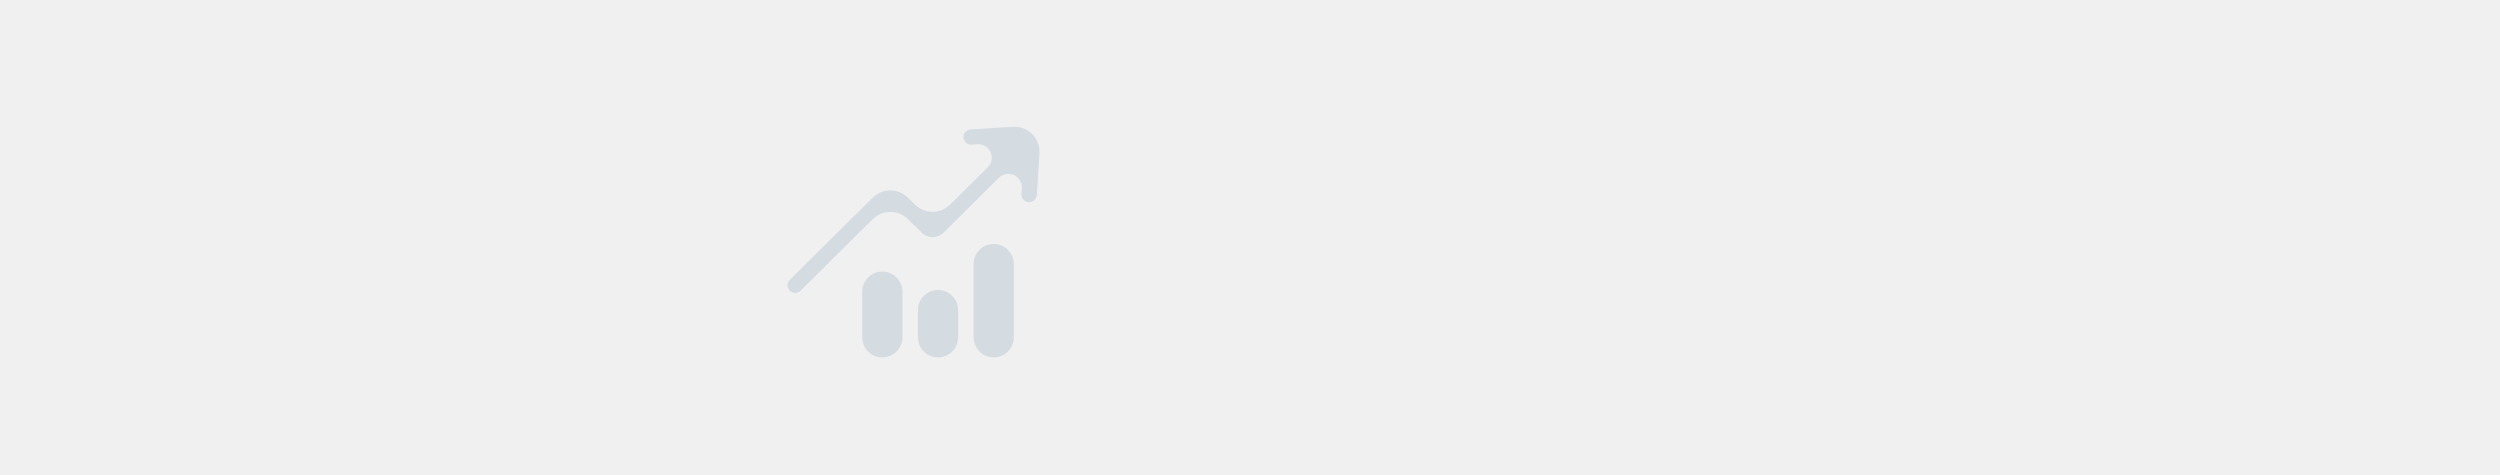
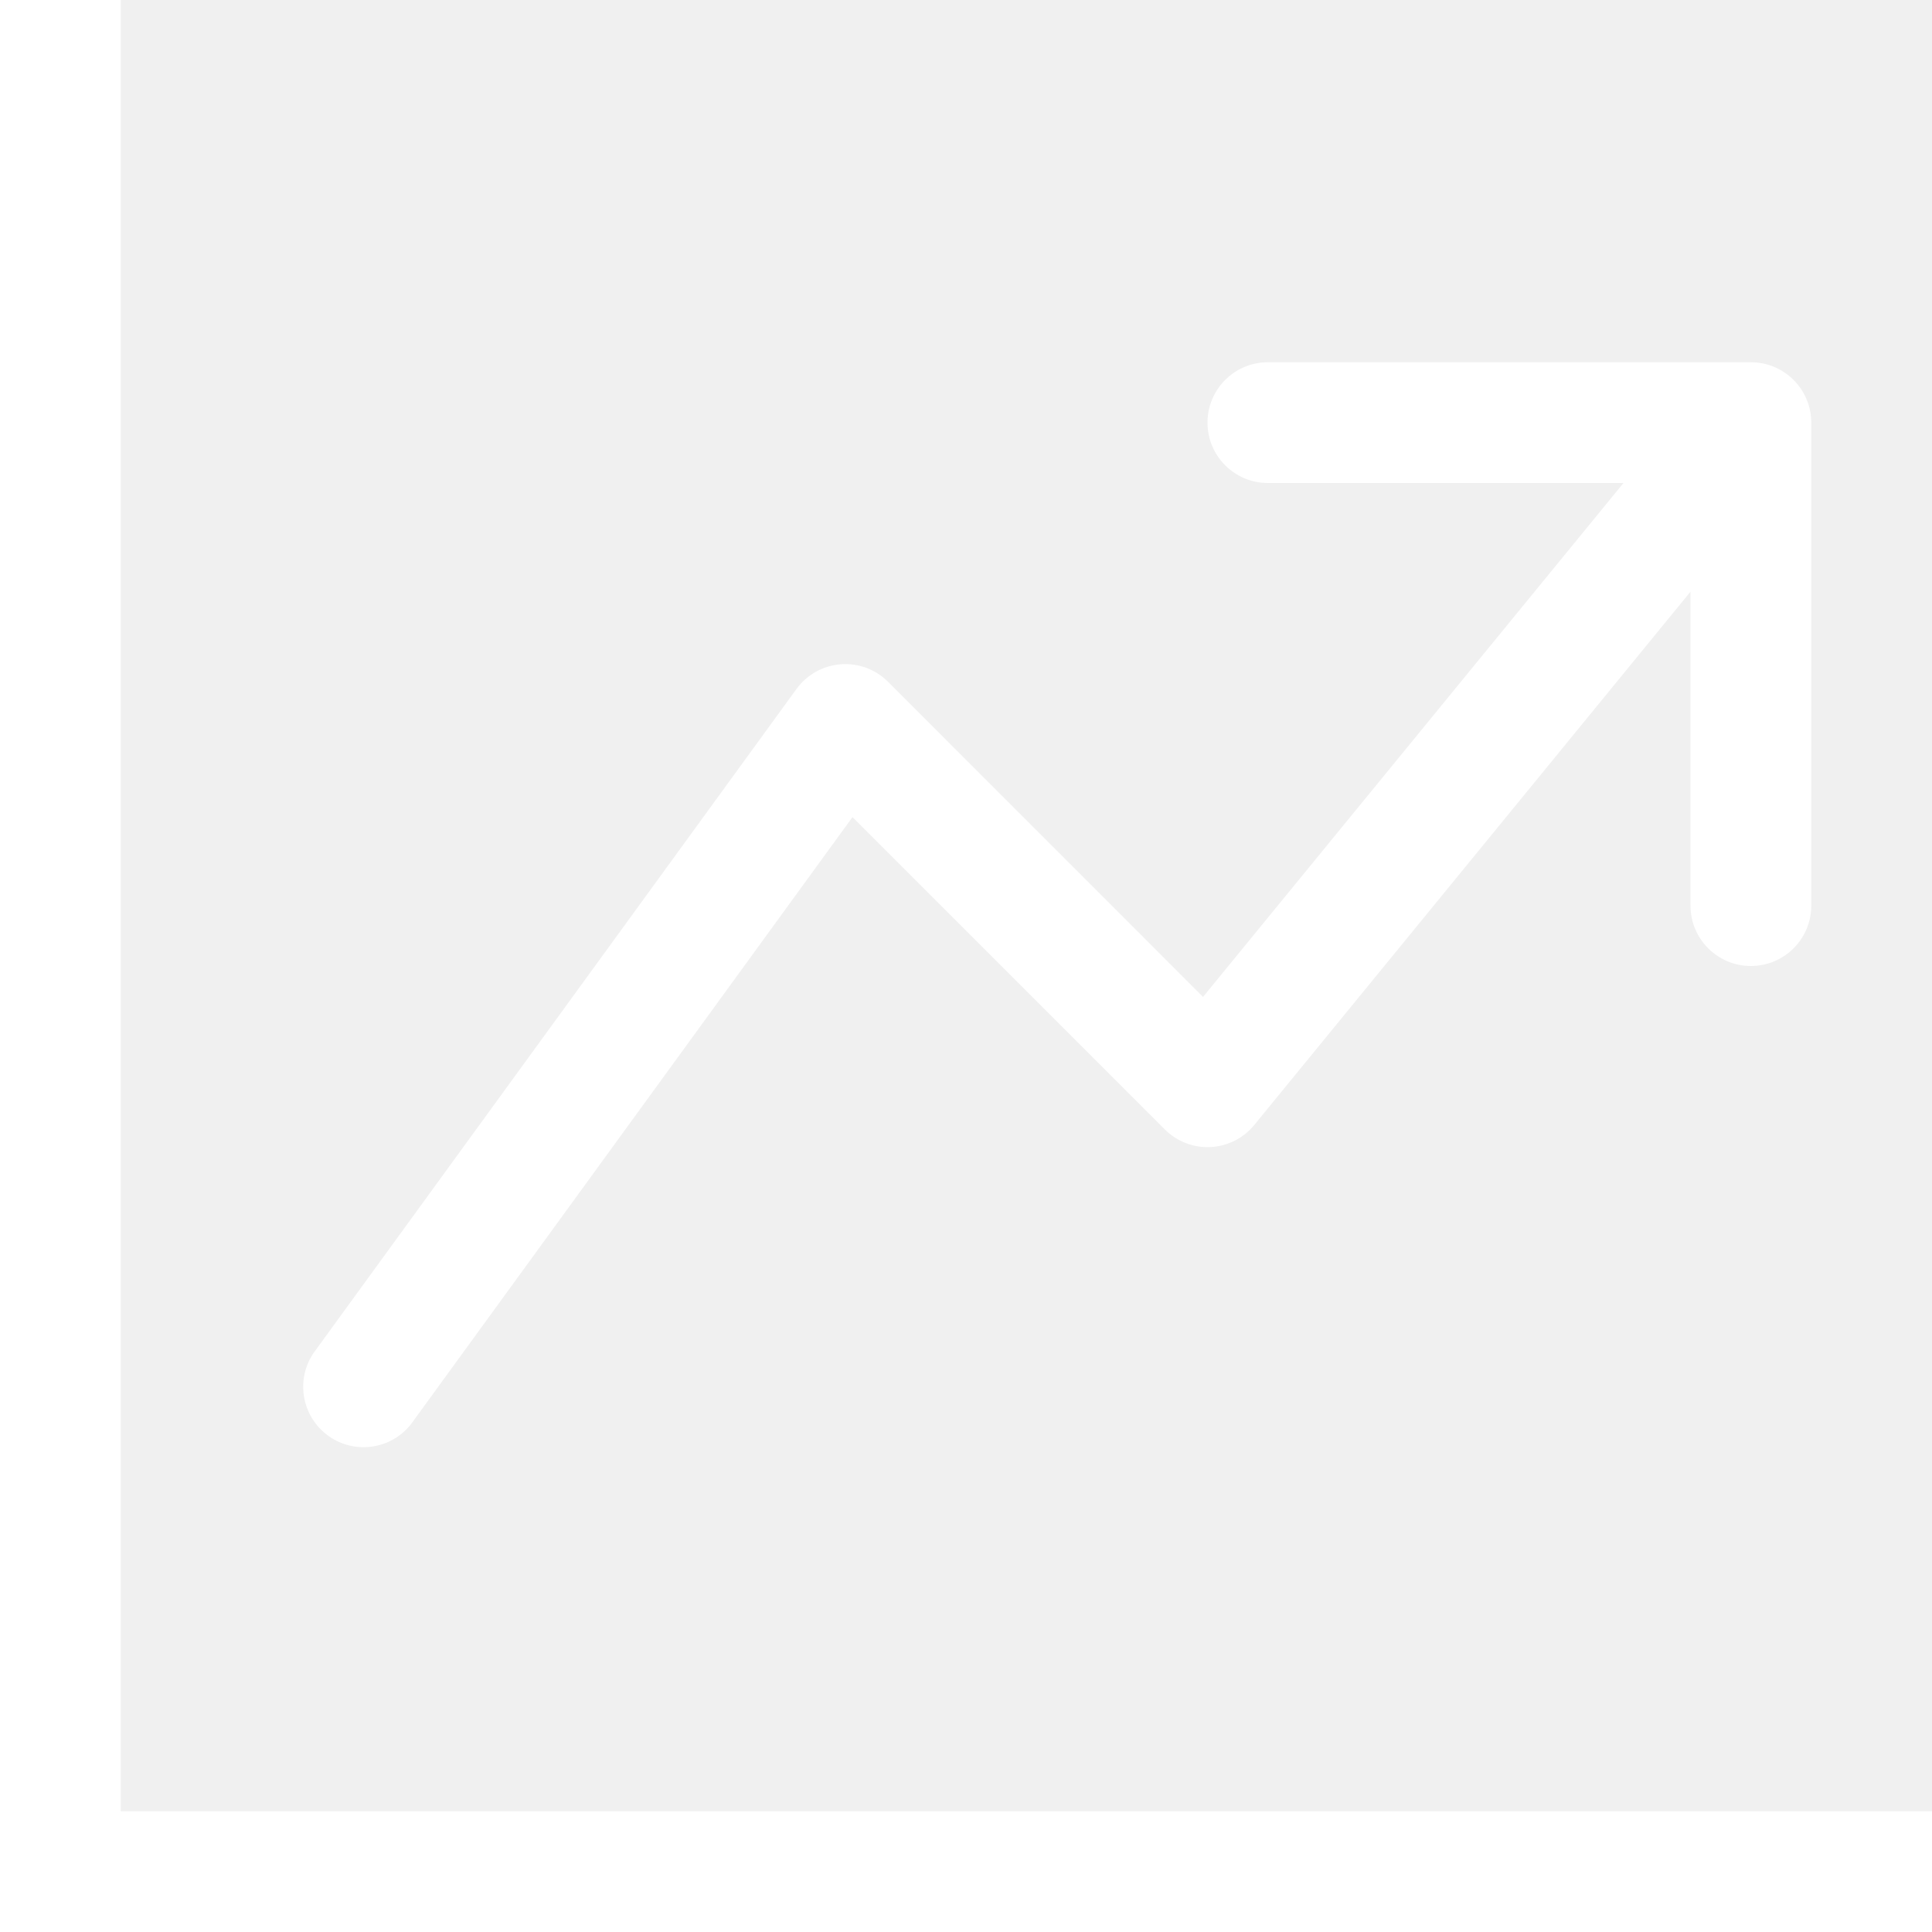
- <svg xmlns="http://www.w3.org/2000/svg" width="200" height="38" viewBox="0 0 200 38" fill="none">
-   <path d="M81.035 10.141C82.237 10.066 83.232 11.062 83.156 12.263L82.946 15.596C82.924 15.936 82.631 16.195 82.291 16.173C81.952 16.151 81.694 15.858 81.716 15.518L81.745 15.059C81.808 14.069 80.614 13.527 79.911 14.225L75.492 18.608C75.007 19.088 74.228 19.091 73.74 18.615L72.629 17.525C71.848 16.759 70.597 16.762 69.821 17.532L64.046 23.257C63.659 23.641 63 23.366 63 22.821C63 22.657 63.066 22.5 63.182 22.384L69.816 15.812C70.592 15.043 71.843 15.039 72.623 15.804L73.203 16.372C73.984 17.137 75.234 17.134 76.011 16.364L79.016 13.385C79.723 12.684 79.184 11.48 78.189 11.542L77.721 11.571C77.385 11.591 77.095 11.335 77.075 10.999C77.054 10.663 77.309 10.374 77.645 10.353L81.035 10.141Z" fill="#D4DCE2" />
-   <path d="M68.976 23.332C68.976 22.443 69.696 21.723 70.585 21.723C71.473 21.723 72.194 22.443 72.194 23.332V26.985C72.194 27.874 71.473 28.594 70.585 28.594C69.696 28.594 68.976 27.874 68.976 26.985V23.332Z" fill="#D4DCE2" />
-   <path d="M73.432 24.803C73.432 23.914 74.152 23.194 75.041 23.194C75.929 23.194 76.65 23.914 76.65 24.803V26.984C76.65 27.872 75.929 28.593 75.041 28.593C74.152 28.593 73.432 27.872 73.432 26.984V24.803Z" fill="#D4DCE2" />
-   <path d="M77.887 21.123C77.887 20.235 78.607 19.514 79.496 19.514C80.384 19.514 81.105 20.235 81.105 21.123V26.985C81.105 27.874 80.384 28.595 79.496 28.595C78.607 28.595 77.887 27.874 77.887 26.985V21.123Z" fill="#D4DCE2" />
+ <svg xmlns="http://www.w3.org/2000/svg" width="16" height="16" fill="white" class="bi bi-graph-up-arrow" viewBox="0 0 16 16">
+   <path fill-rule="evenodd" d="M0 0h1v15h15v1H0V0Zm10 3.5a.5.5 0 0 1 .5-.5h4a.5.5 0 0 1 .5.5v4a.5.5 0 0 1-1 0V4.9l-3.613 4.417a.5.5 0 0 1-.74.037L7.06 6.767l-3.656 5.027a.5.5 0 0 1-.808-.588l4-5.5a.5.5 0 0 1 .758-.06l2.609 2.61L13.445 4H10.5a.5.5 0 0 1-.5-.5Z" />
</svg>
